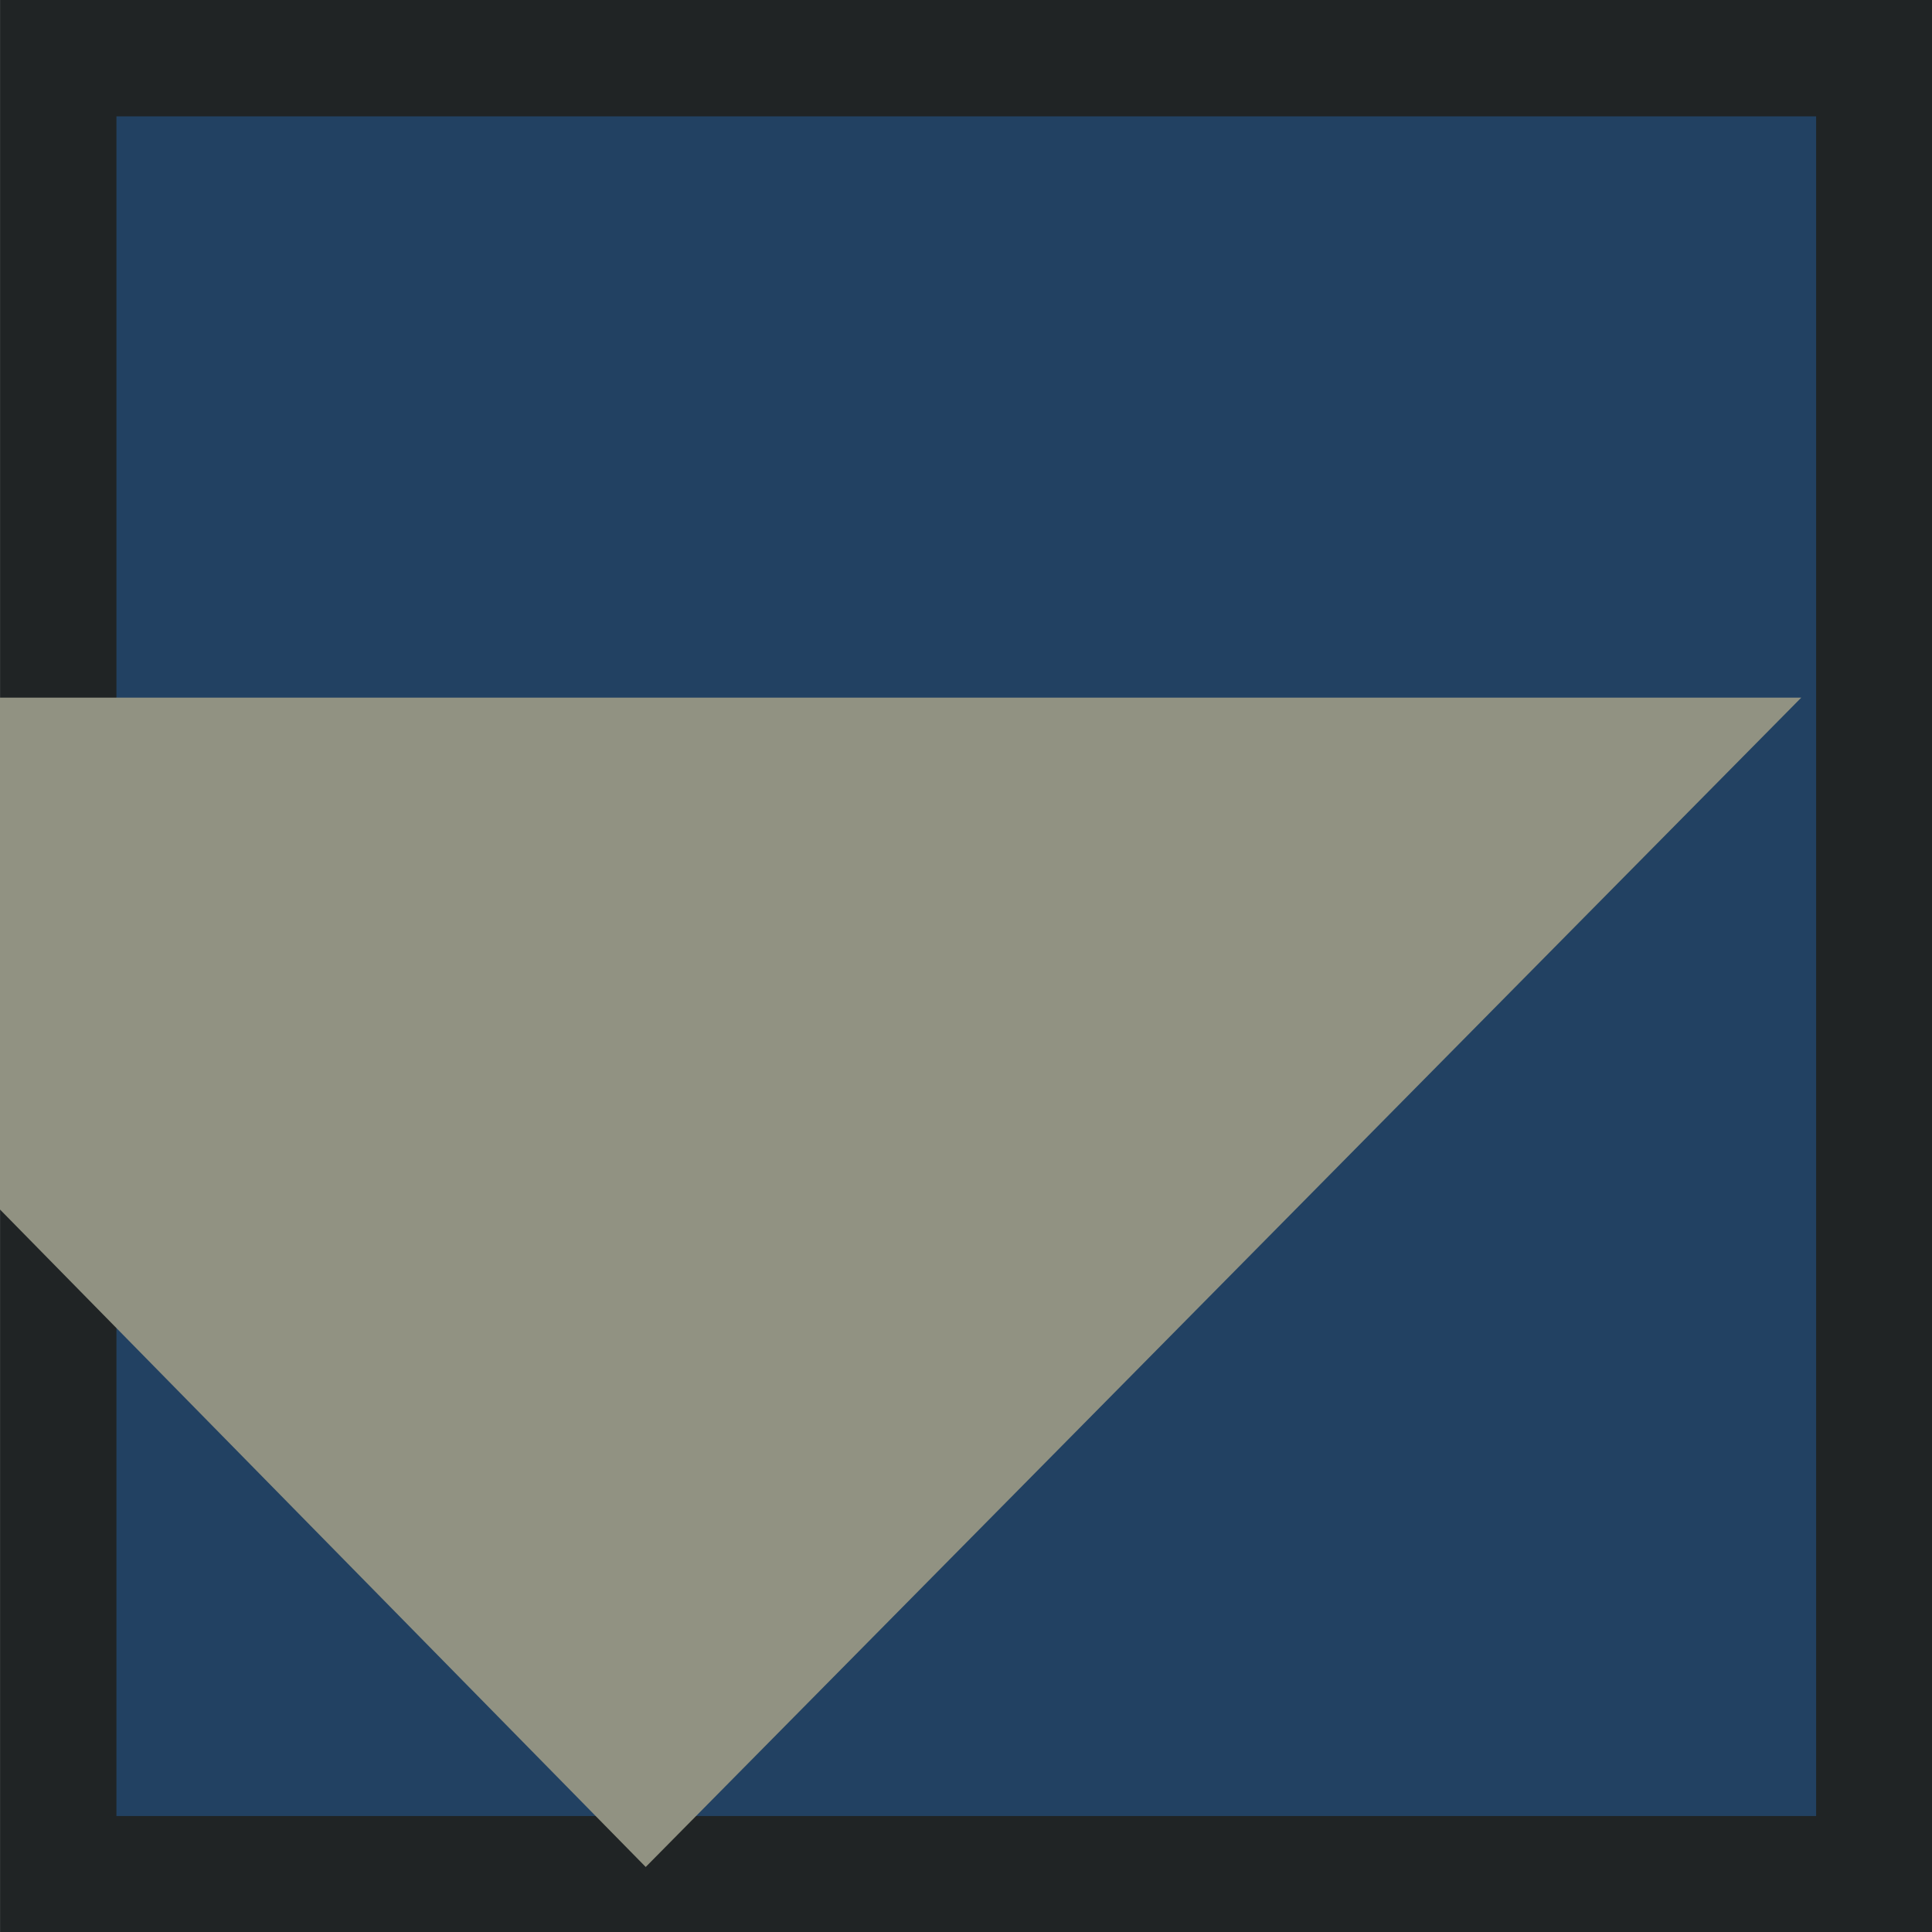
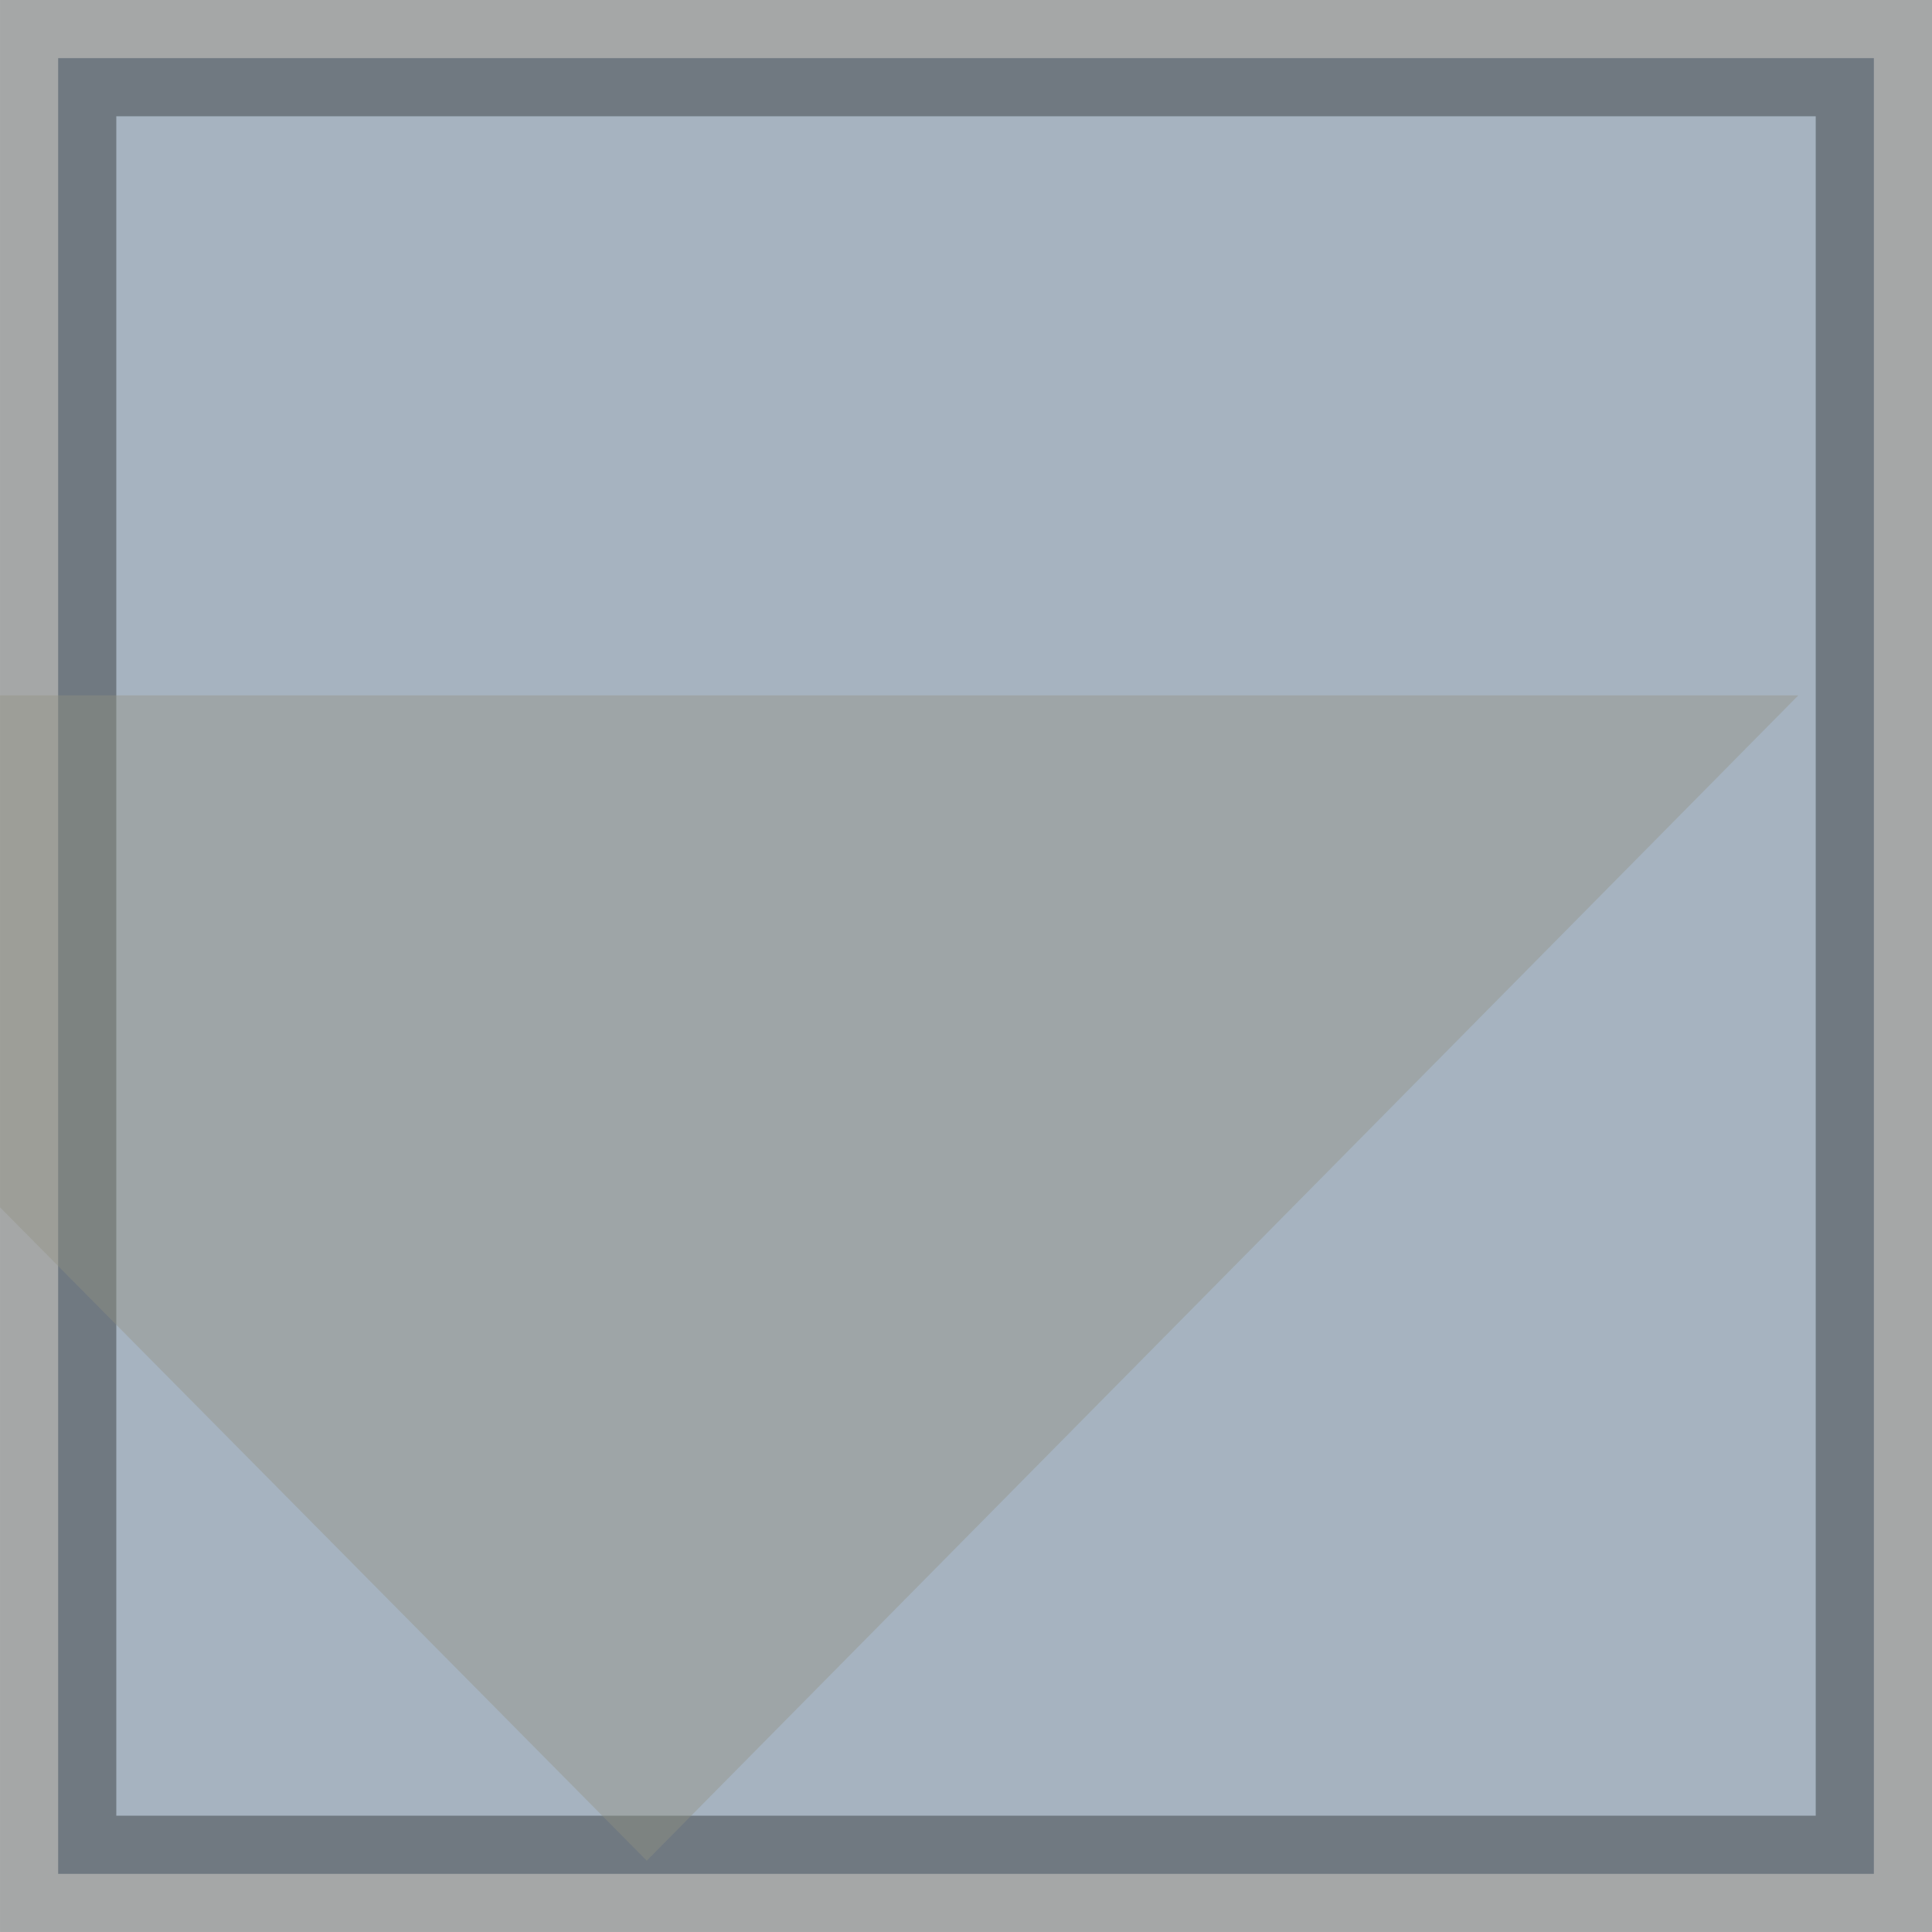
- <svg xmlns="http://www.w3.org/2000/svg" width="16" height="16" viewBox="0 0 4.233 4.233" version="1.1" id="svg8">
+ <svg xmlns="http://www.w3.org/2000/svg" width="16" height="16" viewBox="0 0 16 16" version="1.1" id="svg8">
  <defs id="defs2" />
-   <g id="layer1" transform="translate(131.6976,-128.3496)">
-     <rect style="opacity:1;fill:#224162;fill-opacity:1;stroke:#202425;stroke-width:0.255;stroke-miterlimit:4;stroke-dasharray:none;stroke-opacity:1" id="rect819" width="3.979" height="3.979" x="-131.57" y="128.477" />
-     <text xml:space="preserve" style="font-style:normal;font-weight:normal;font-size:3.318px;line-height:1.25;font-family:sans-serif;letter-spacing:0px;word-spacing:0px;fill:#919282;fill-opacity:1;stroke:none;stroke-width:0.083" x="-133.888" y="132.607" id="text817" transform="scale(0.9940809,1.005954)">
-       <tspan id="tspan815" x="-133.888" y="132.607" style="font-size:7.079px;fill:#919282;fill-opacity:1;stroke-width:0.083">⏷</tspan>
+   <g id="layer1" transform="translate(131.6976,-116.5826)">
+     <rect style="opacity:1;fill:#224162;fill-opacity:0.4;stroke:#202425;stroke-width:0.963;stroke-miterlimit:4;stroke-dasharray:none;stroke-opacity:0.4" id="rect819" width="15.037" height="15.037" x="-131.216" y="117.064" />
+     <text xml:space="preserve" style="font-style:normal;font-weight:normal;font-size:12.541px;line-height:1.25;font-family:sans-serif;letter-spacing:0px;word-spacing:0px;fill:#919282;fill-opacity:0.4;stroke:none;stroke-width:0.314" x="-137.798" y="134.855" id="text817" transform="scale(0.9940809,1.005954)">
+       <tspan id="tspan815" x="-137.798" y="134.855" style="font-size:26.755px;fill:#919282;fill-opacity:0.4;stroke-width:0.314">⏷</tspan>
    </text>
  </g>
</svg>
